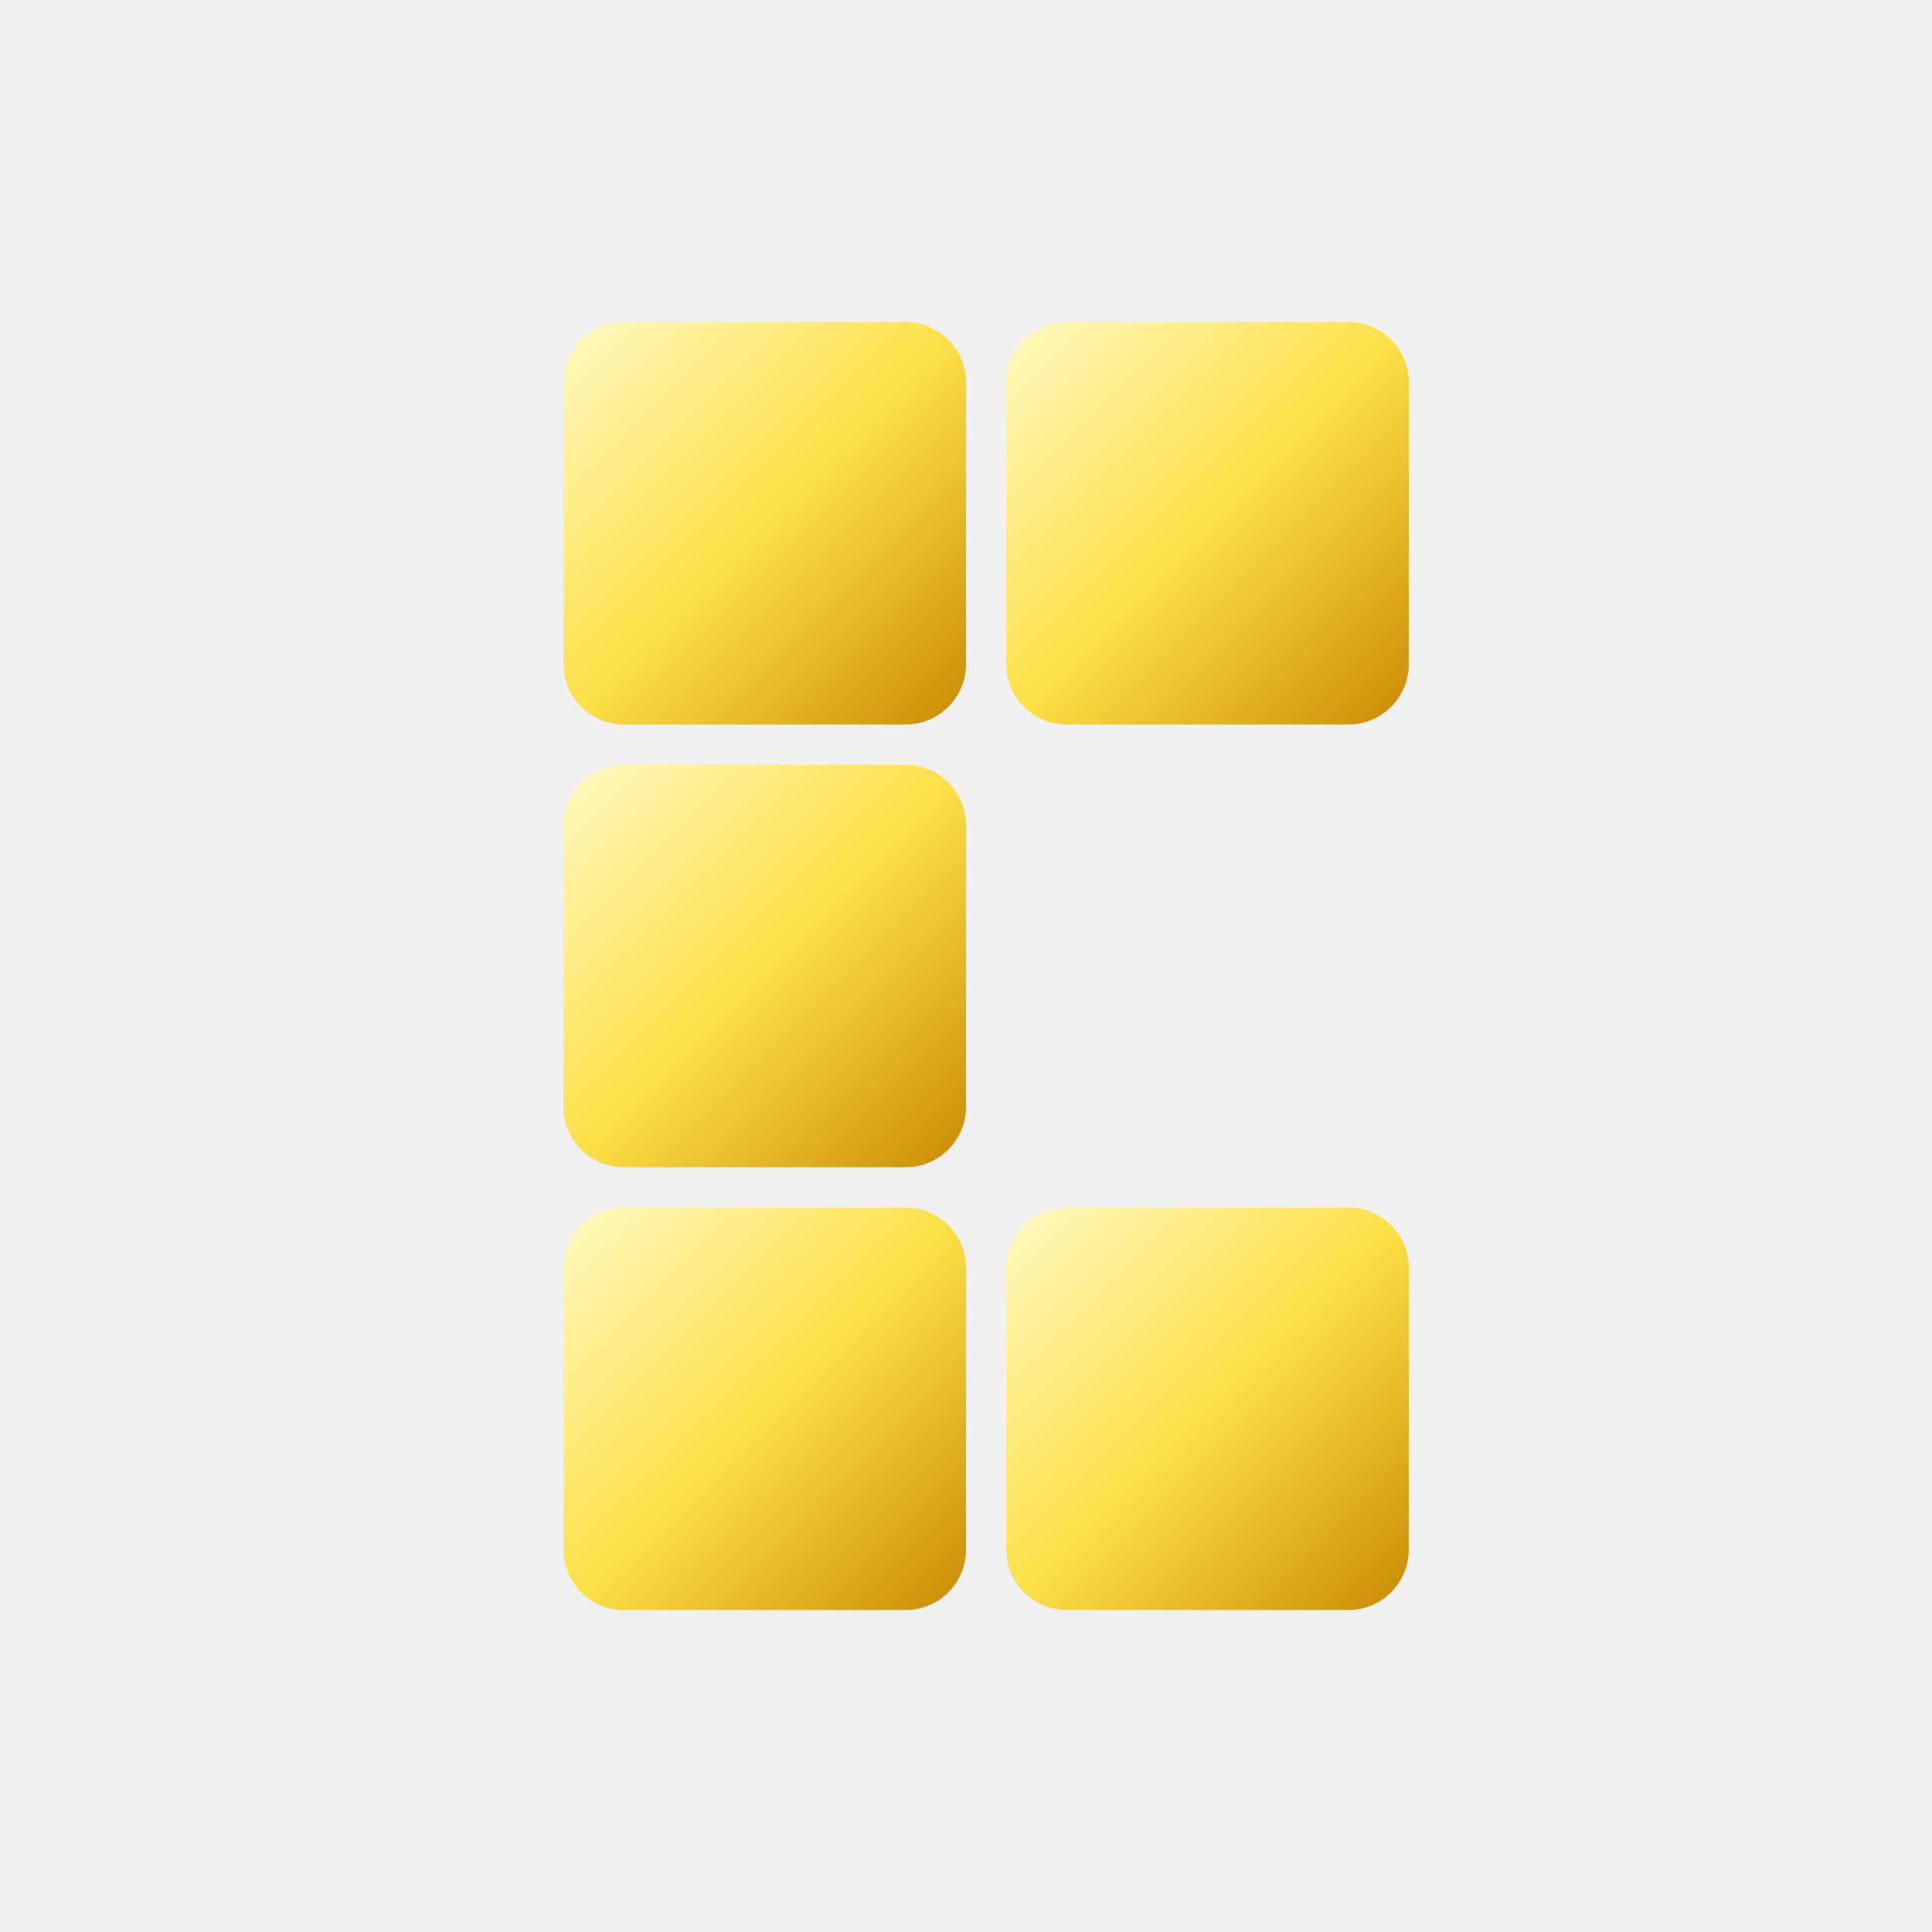
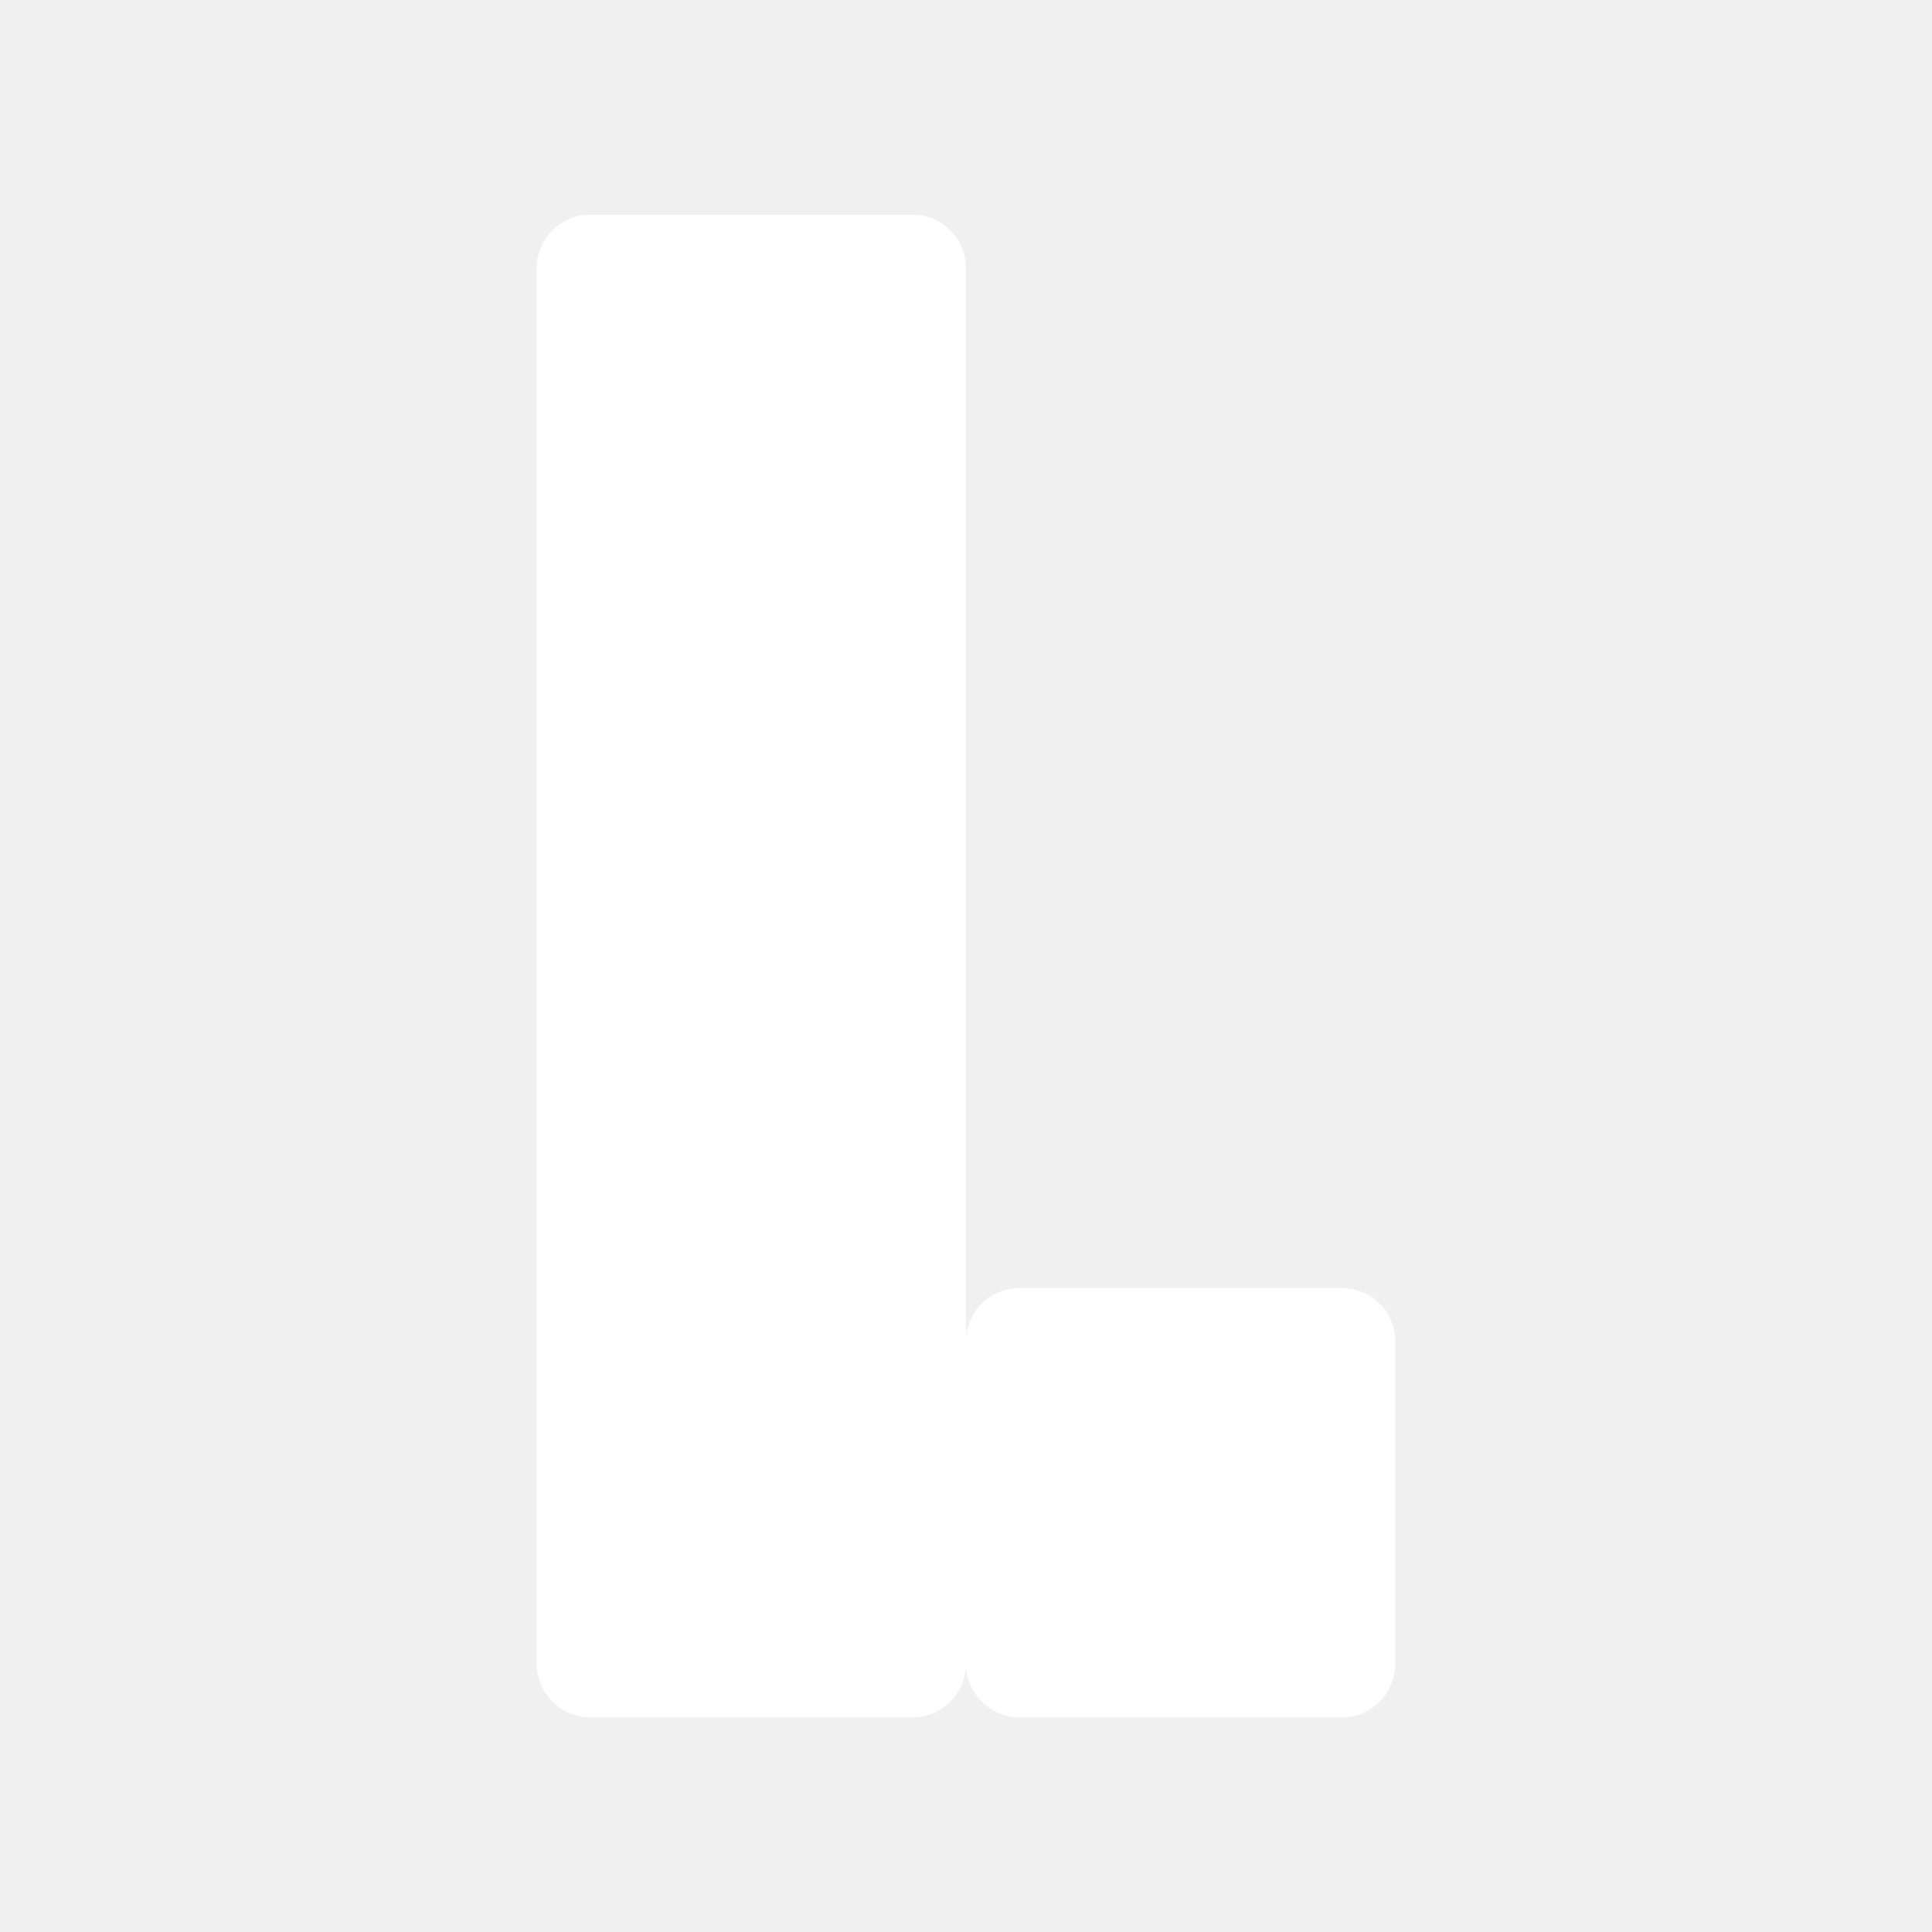
- <svg xmlns="http://www.w3.org/2000/svg" width="96" height="96" viewBox="0 0 96 96">
-   <defs>
-     <linearGradient id="chatGrad" x1="0%" y1="0%" x2="100%" y2="100%">
-       <stop offset="0%" stop-color="#fef9c3" />
-       <stop offset="50%" stop-color="#fde047" />
-       <stop offset="100%" stop-color="#ca8a04" />
-     </linearGradient>
-   </defs>
-   <rect x="28" y="16" width="20" height="20" rx="3" fill="url(#chatGrad)" />
-   <rect x="50" y="16" width="20" height="20" rx="3" fill="url(#chatGrad)" />
-   <rect x="28" y="38" width="20" height="20" rx="3" fill="url(#chatGrad)" />
-   <rect x="28" y="60" width="20" height="20" rx="3" fill="url(#chatGrad)" />
-   <rect x="50" y="60" width="20" height="20" rx="3" fill="url(#chatGrad)" />
+ <svg xmlns="http://www.w3.org/2000/svg" width="72" height="72" viewBox="0 0 72 72">
+   <rect x="20" y="8" width="16" height="56" rx="2" fill="white" />
+   <rect x="36" y="48" width="16" height="16" rx="2" fill="white" />
</svg>
